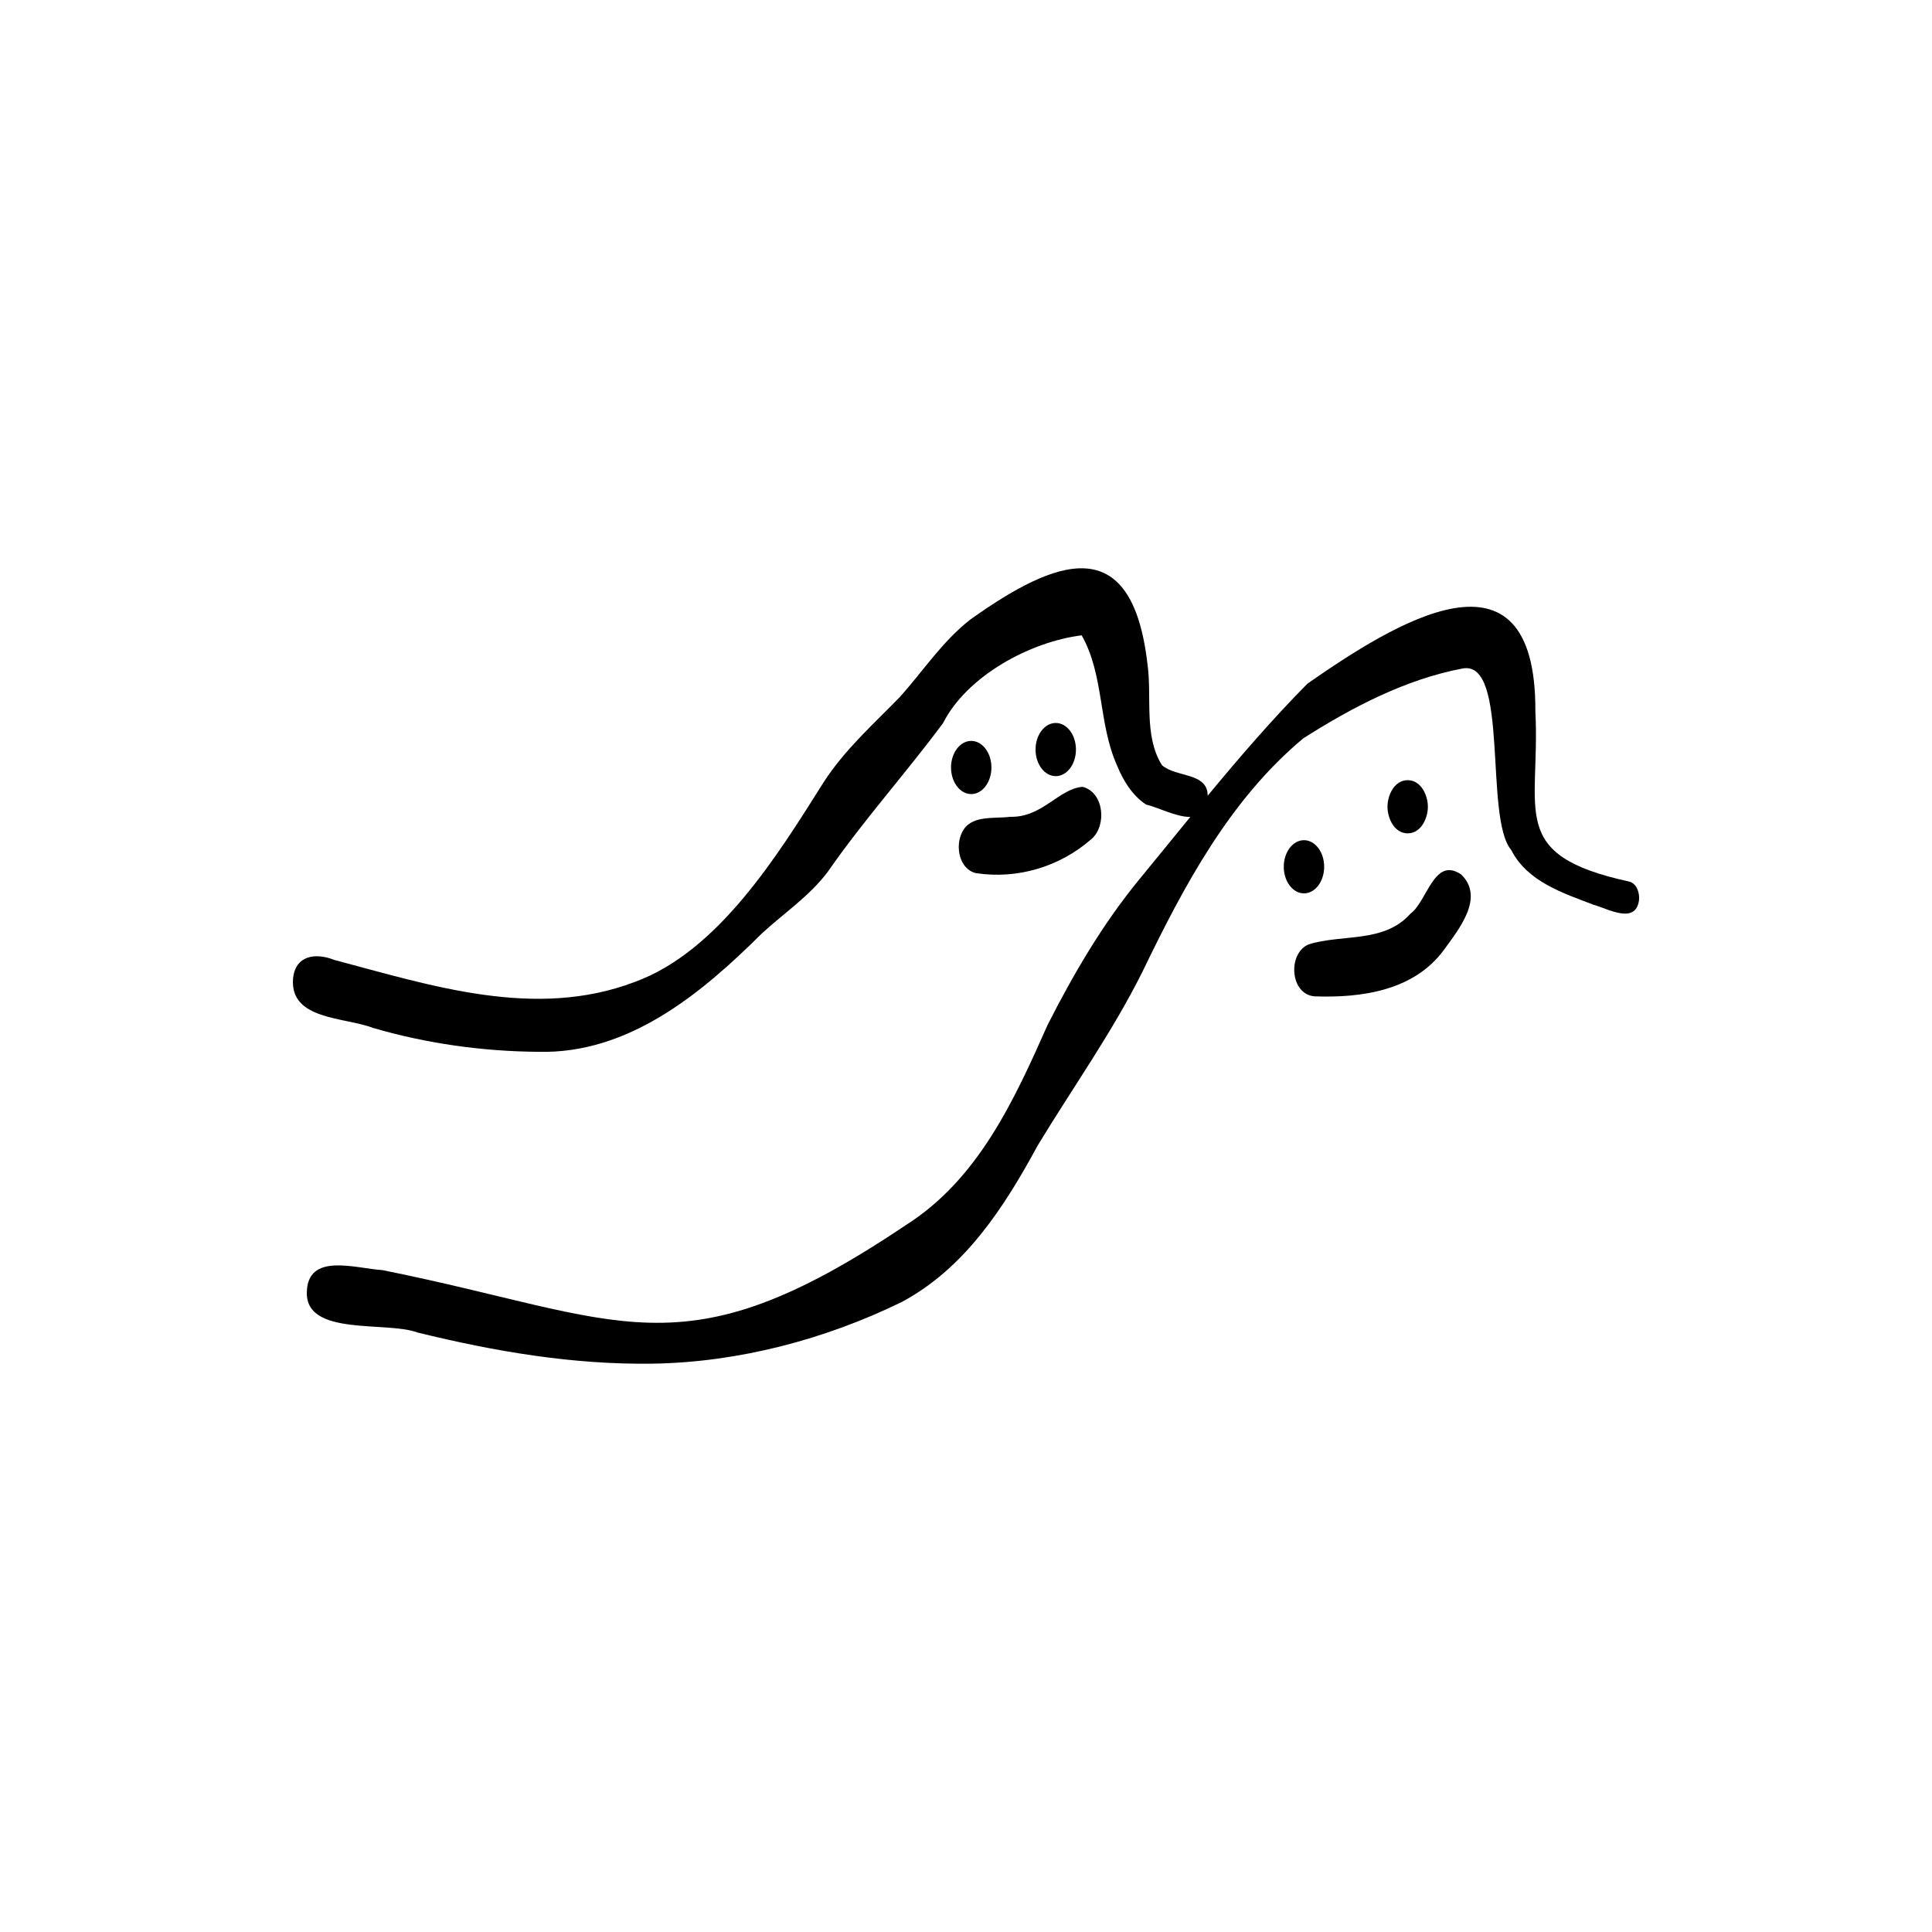
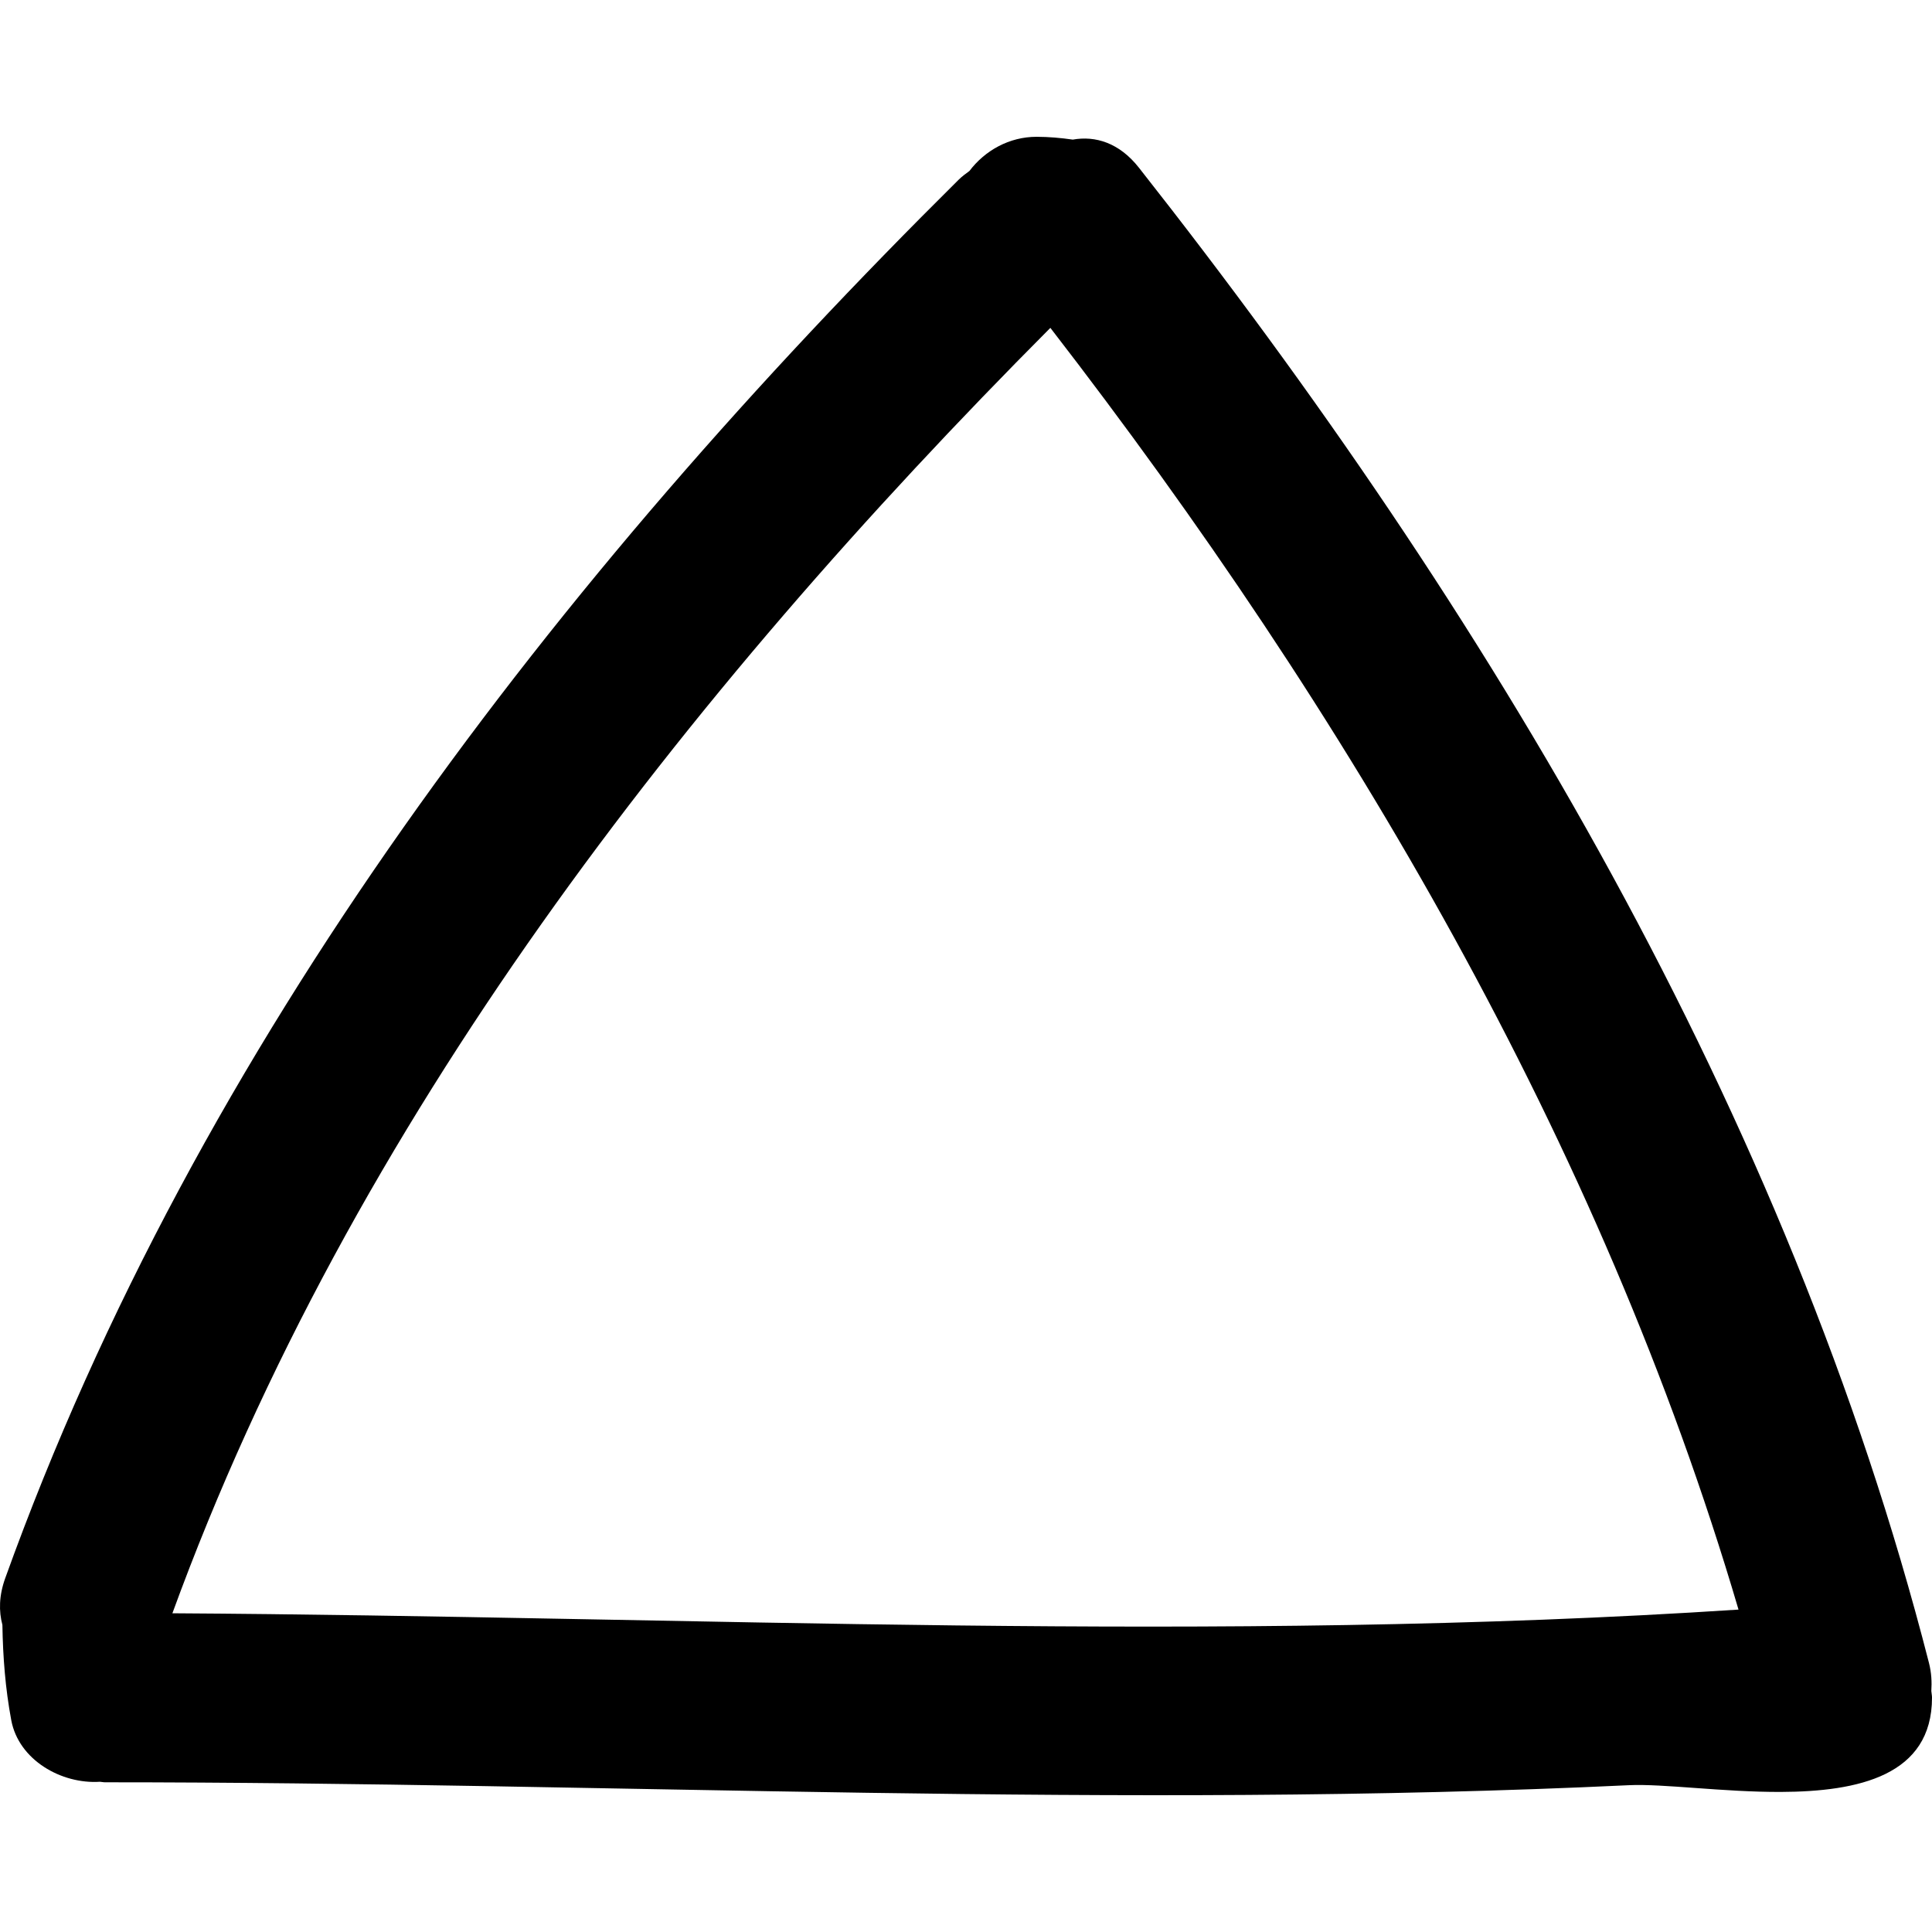
- <svg xmlns="http://www.w3.org/2000/svg" fill="#000000" width="800px" height="800px" viewBox="0 0 750 750" id="Layer_1">
-   <path d="M632.19,342.16c-47.26-10.33-34.18-27.1-36.16-65.95,.37-69.2-55-34.11-88.46-10.83-13.64,13.78-26.34,28.52-38.75,43.51,0-9.14-12.26-7.01-17.75-11.85-7.18-11.5-3.79-26.48-5.64-39.37-6.07-52.32-35.72-40.63-68.57-17.3-10.89,8.41-18.4,19.99-27.47,30.14-10.3,10.56-21.51,20.56-29.61,33.08-17.76,28.19-40.9,65.88-73.52,77.66-38.51,14.59-78.73,1.4-116.53-8.62-7.21-2.88-15.11-1.8-15.97,7.3-1.28,16.11,20.15,14.87,30.99,19.09,20.86,6.08,42.48,9.13,64.21,9.29,34.95,.91,63.23-22.5,86.65-45.81,8.66-8.02,18.69-14.62,25.82-24.19,13.88-20.01,30.2-38.1,44.66-57.61,9.36-18.39,33.83-31.56,53.81-34.07,8.77,15.42,6.42,34.19,13.71,50.48,2.41,5.89,5.86,11.61,11.25,15.2,4.52,1.04,11.83,4.9,17.21,4.82-6.79,8.3-13.53,16.64-20.32,24.89-13.93,17.08-25.08,36.2-35.05,55.8-13.04,29.41-27.06,60.17-55.34,77.95-87.51,58.82-109.34,35.98-203.06,17.26-10.08-.57-28.99-7.08-29.19,8.75-.34,17.06,31.02,11,42.93,15.49,30.06,7.37,60.29,12.55,91.38,12.1,33.17-.52,66.86-9.38,96.6-23.92,24.59-13.1,39.91-36.98,52.83-60.8,13.61-22.49,28.97-43.94,40.7-67.53,15.98-33.06,33.73-66.57,62.36-90.48,18.94-12.04,39.64-22.92,61.85-27.13,18.28-3.46,8.3,58.06,18.91,70.47,6.17,12.23,20.08,16.73,32.05,21.28,5.67,1.61,16.27,7.71,17.55-1.84,.31-2.78-.92-6.67-4.07-7.25Z" />
-   <ellipse cx="506.2" cy="336.48" rx="7.84" ry="10.32" />
-   <path d="M554.3,313.18c0-4.46-2.65-10.32-7.84-10.32s-7.84,5.86-7.84,10.32,2.65,10.32,7.84,10.32,7.84-5.86,7.84-10.32Z" />
-   <path d="M547.46,354.77c-10.22,11.44-26.31,7.74-39.46,11.84-8.21,3.48-7.28,19.34,2.26,20.17,18.25,.66,38.58-2.18,50.21-17.96,5.76-7.99,16.04-20.35,6.75-29.36-10.56-7.16-13.16,10.56-19.76,15.3Z" />
-   <ellipse cx="377.03" cy="297.94" rx="7.84" ry="10.32" />
-   <ellipse cx="409.84" cy="290.98" rx="7.84" ry="10.32" />
-   <path d="M373.45,323.16c-2.69,5.31-1.12,14.25,5.41,15.79,16.12,2.45,32.49-2.45,44.78-13.18,6.1-5.16,5.01-18.14-3.35-20.32-9.26,.67-15.64,11.96-28.1,11.63-6.36,.84-15.43-.9-18.73,6.08Z" />
+ <svg xmlns="http://www.w3.org/2000/svg" fill="#000000" version="1.1" id="Capa_1" width="800px" height="800px" viewBox="0 0 415.155 415.154" xml:space="preserve">
+   <g>
+     <g>
+       <path d="M414.505,357.34c-30.336-118.434-94.689-225.955-169.777-321.316c-4.22-5.36-9.369-6.889-14.208-6.025    c-2.575-0.37-5.149-0.599-7.76-0.604c-5.859-0.005-11.1,2.927-14.444,7.343c-0.785,0.576-1.572,1.145-2.326,1.886    C119.701,124.187,42.602,223.84,1.117,339.141c-1.346,3.747-1.384,7.089-0.602,10.019c0.109,6.87,0.632,13.66,1.902,20.47    c1.597,8.576,10.786,13.786,19.058,13.243c0.376,0.021,0.704,0.111,1.092,0.111c109.187,0,218.297,5.81,327.454,0.625    c7.322-0.351,20.245,1.493,32.661,1.447c16.696-0.062,32.474-3.524,32.474-20.271c0-0.482-0.111-0.944-0.147-1.411    C415.129,361.474,415.053,359.493,414.505,357.34z M37.044,346.666C75.563,241.055,146.995,149.501,225.706,70.452    c63.749,82.471,118.327,175.07,147.871,275.422C261.496,353.217,149.247,347.347,37.044,346.666z" />
+     </g>
+   </g>
</svg>
